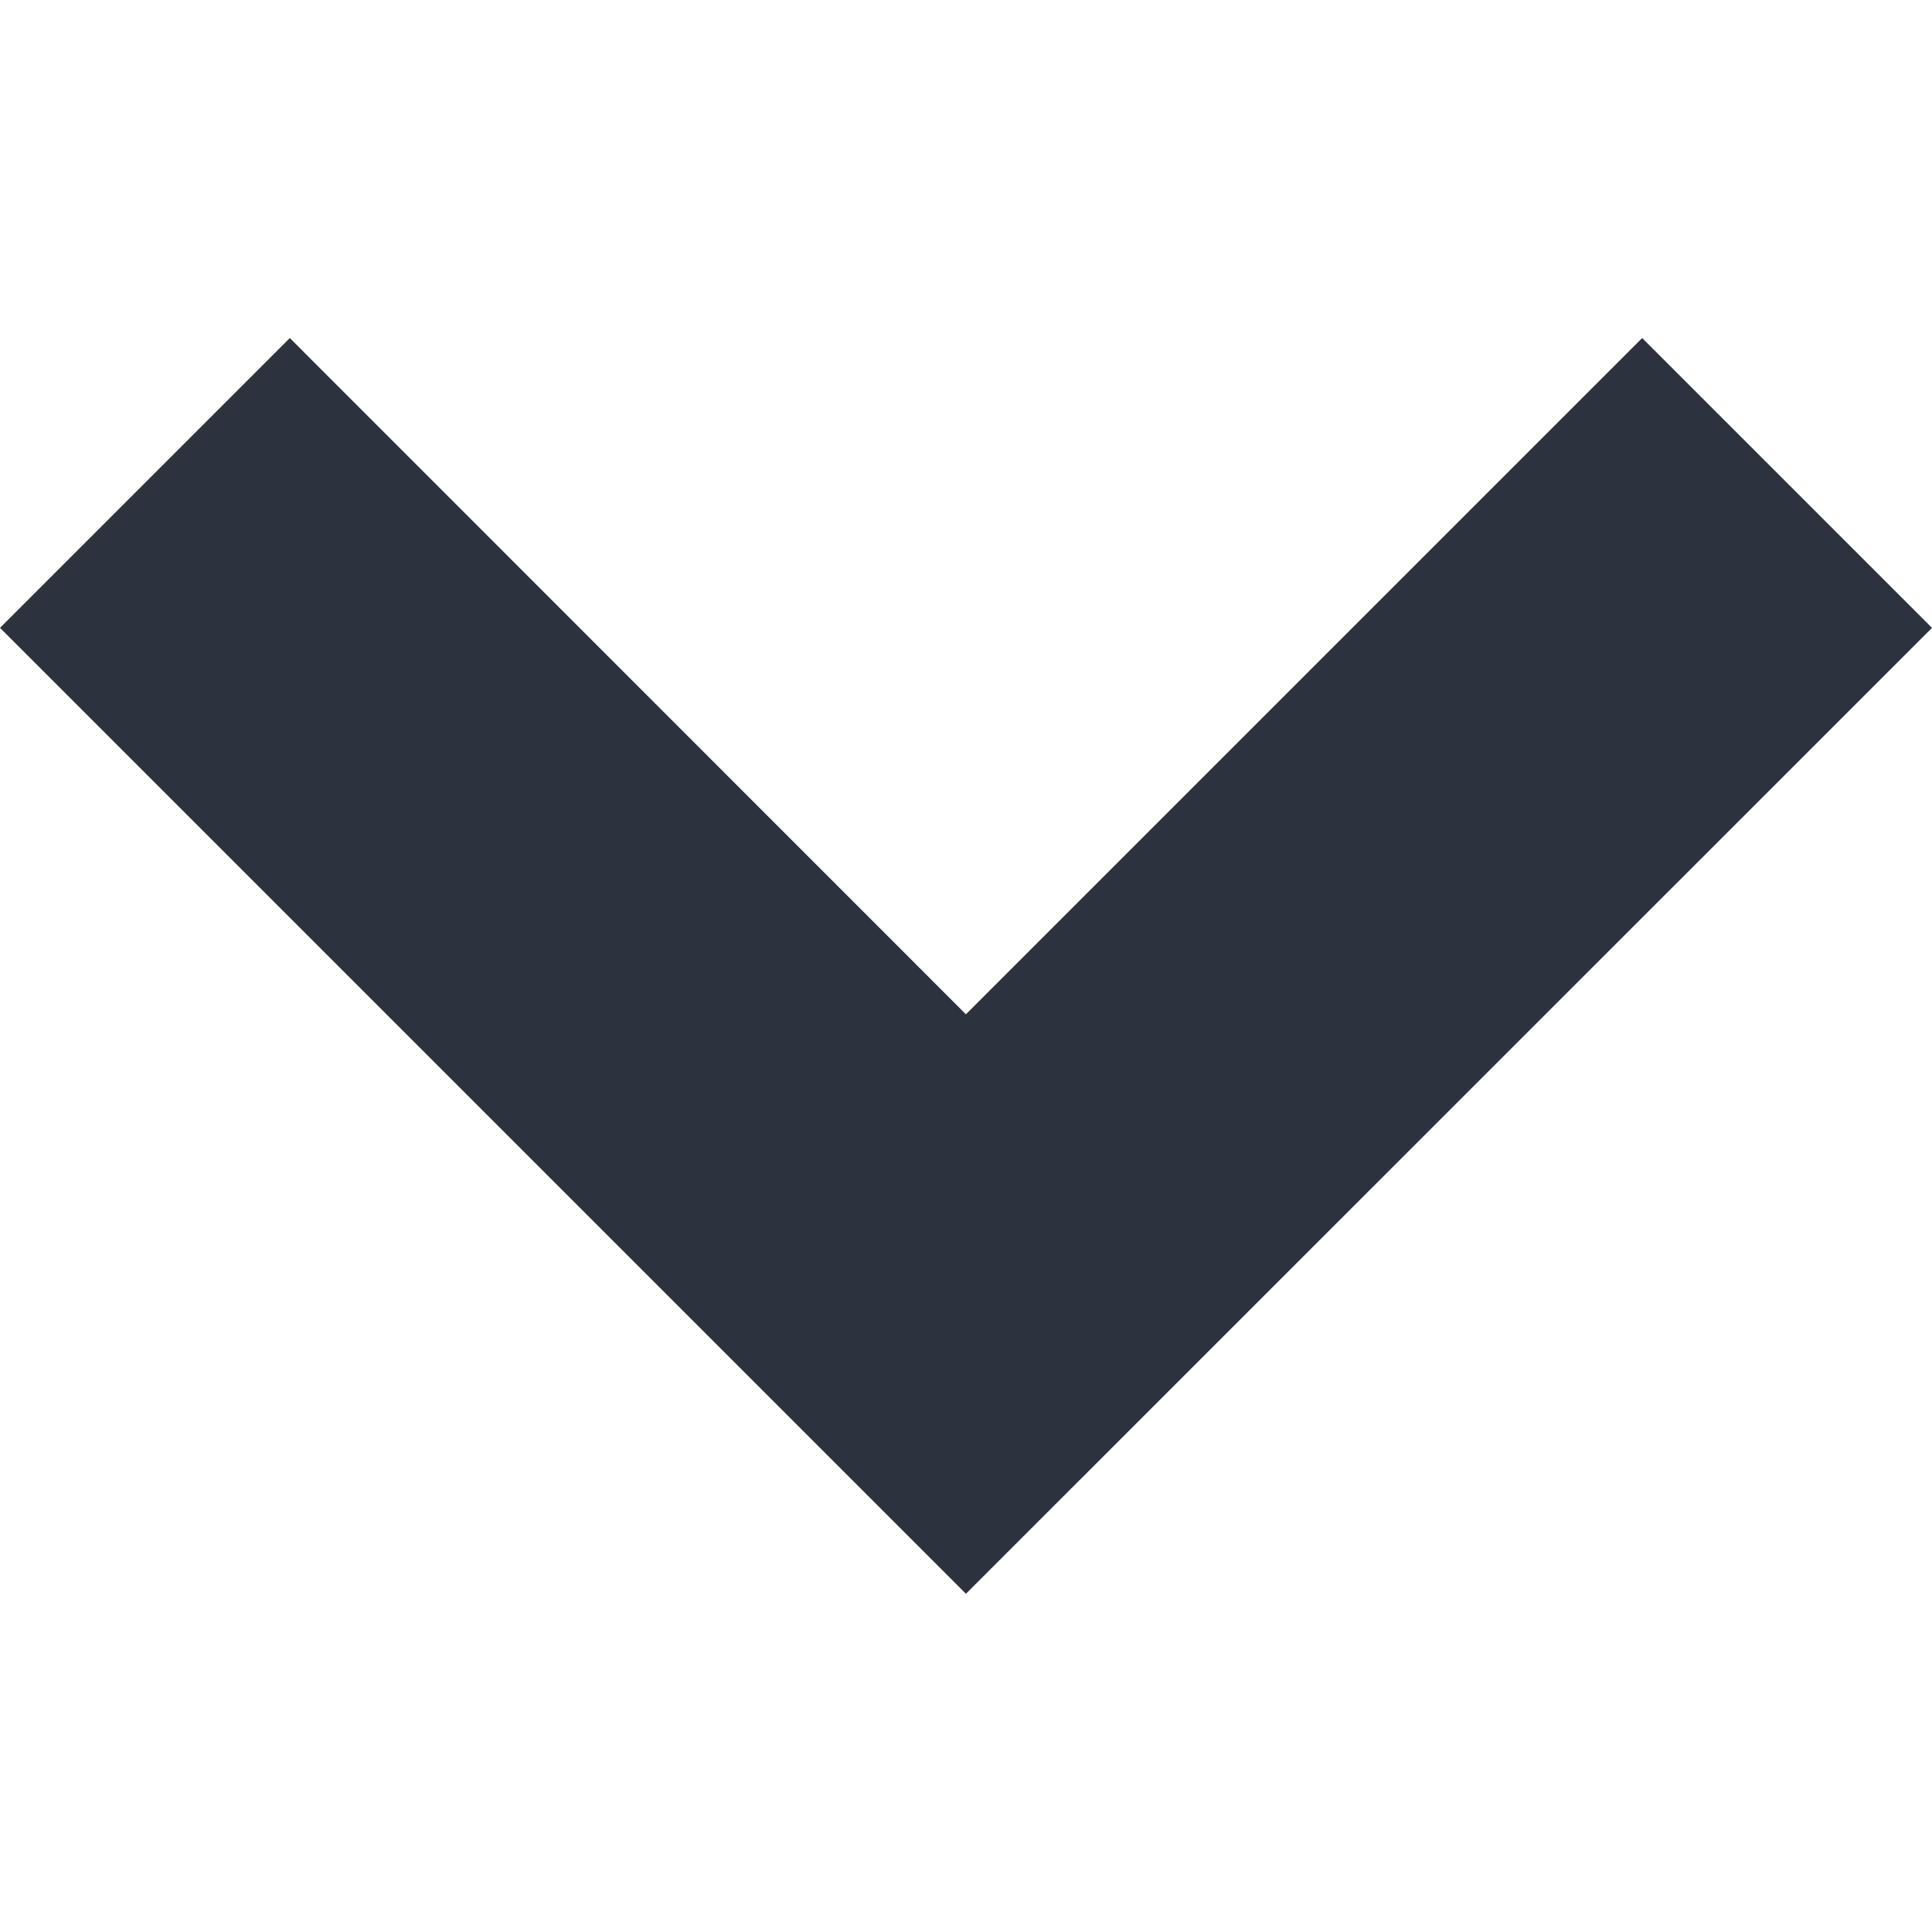
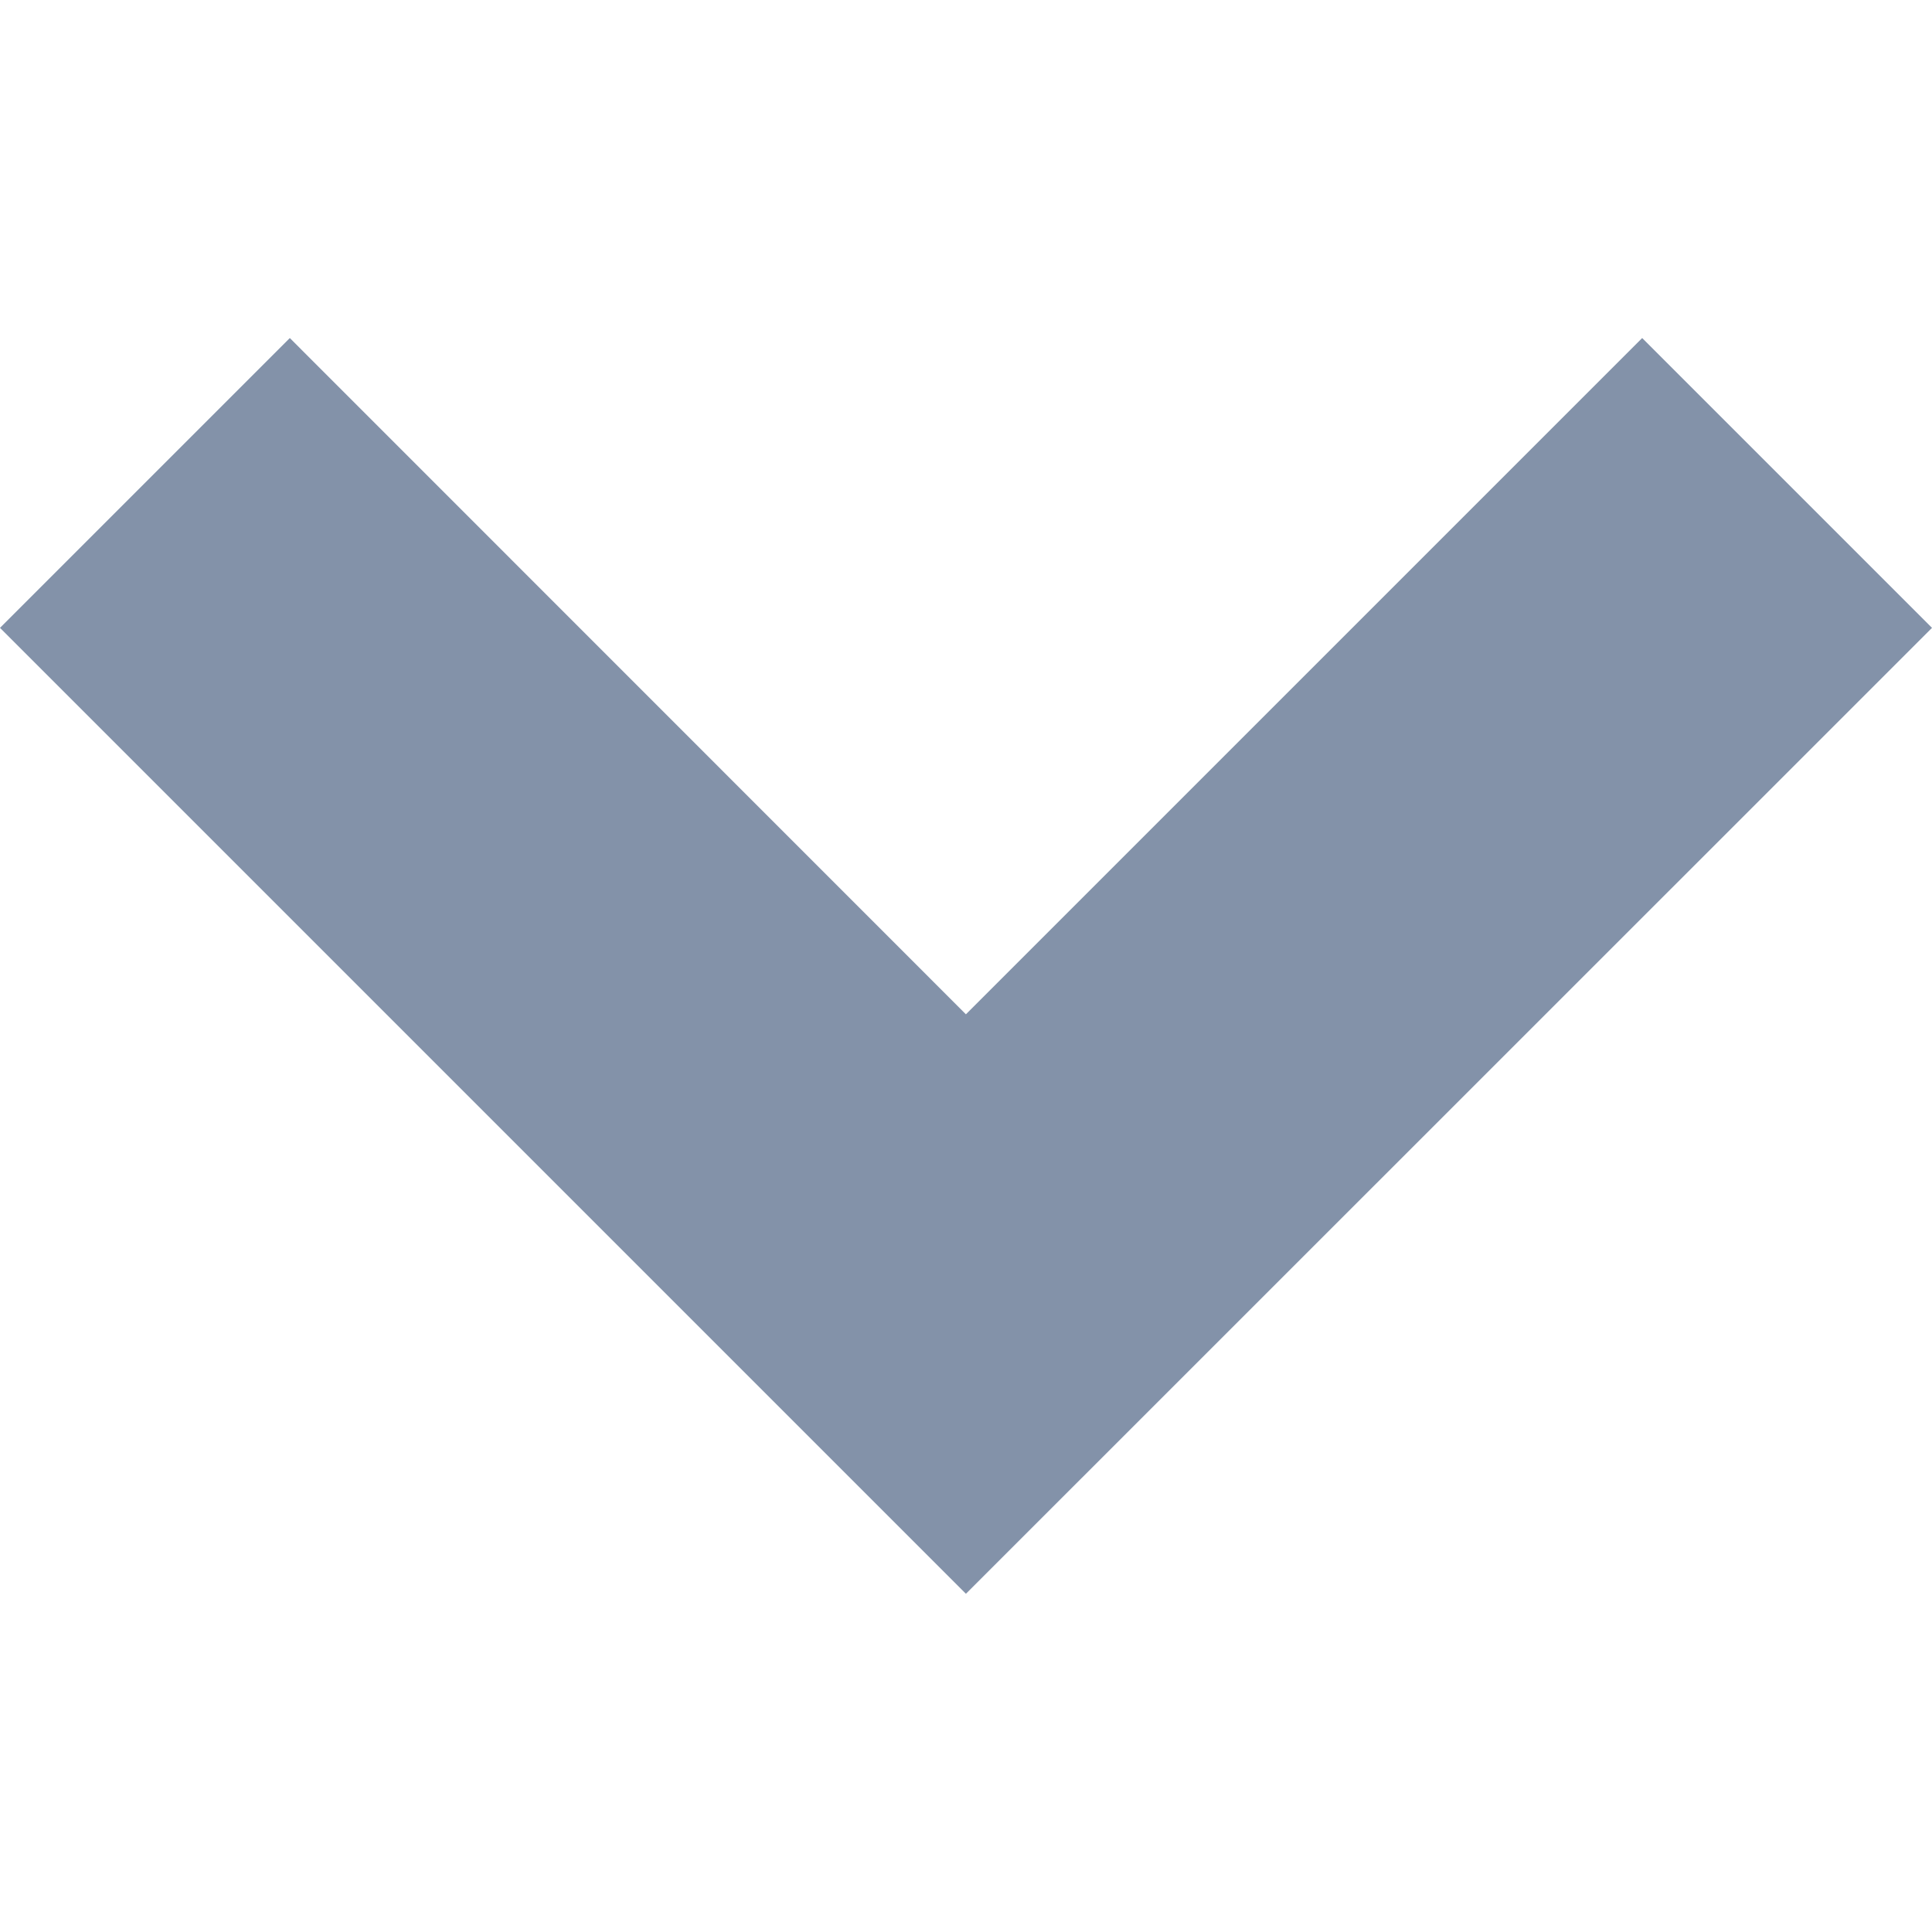
<svg xmlns="http://www.w3.org/2000/svg" version="1.1" id="Ebene_1" x="0px" y="0px" viewBox="0 0 1133.9 1133.9" enable-background="new 0 0 1133.9 1133.9" xml:space="preserve">
-   <polygon id="arrow_x5F_down" fill="#2C323E" points="566.9,595.3 170.1,198.4 0,368.5 566.9,935.4 1133.9,368.5 963.8,198.4 " />
+   <polygon id="arrow_x5F_down" fill="#8392A9" points="566.9,595.3 170.1,198.4 0,368.5 566.9,935.4 1133.9,368.5 963.8,198.4 " />
</svg>
